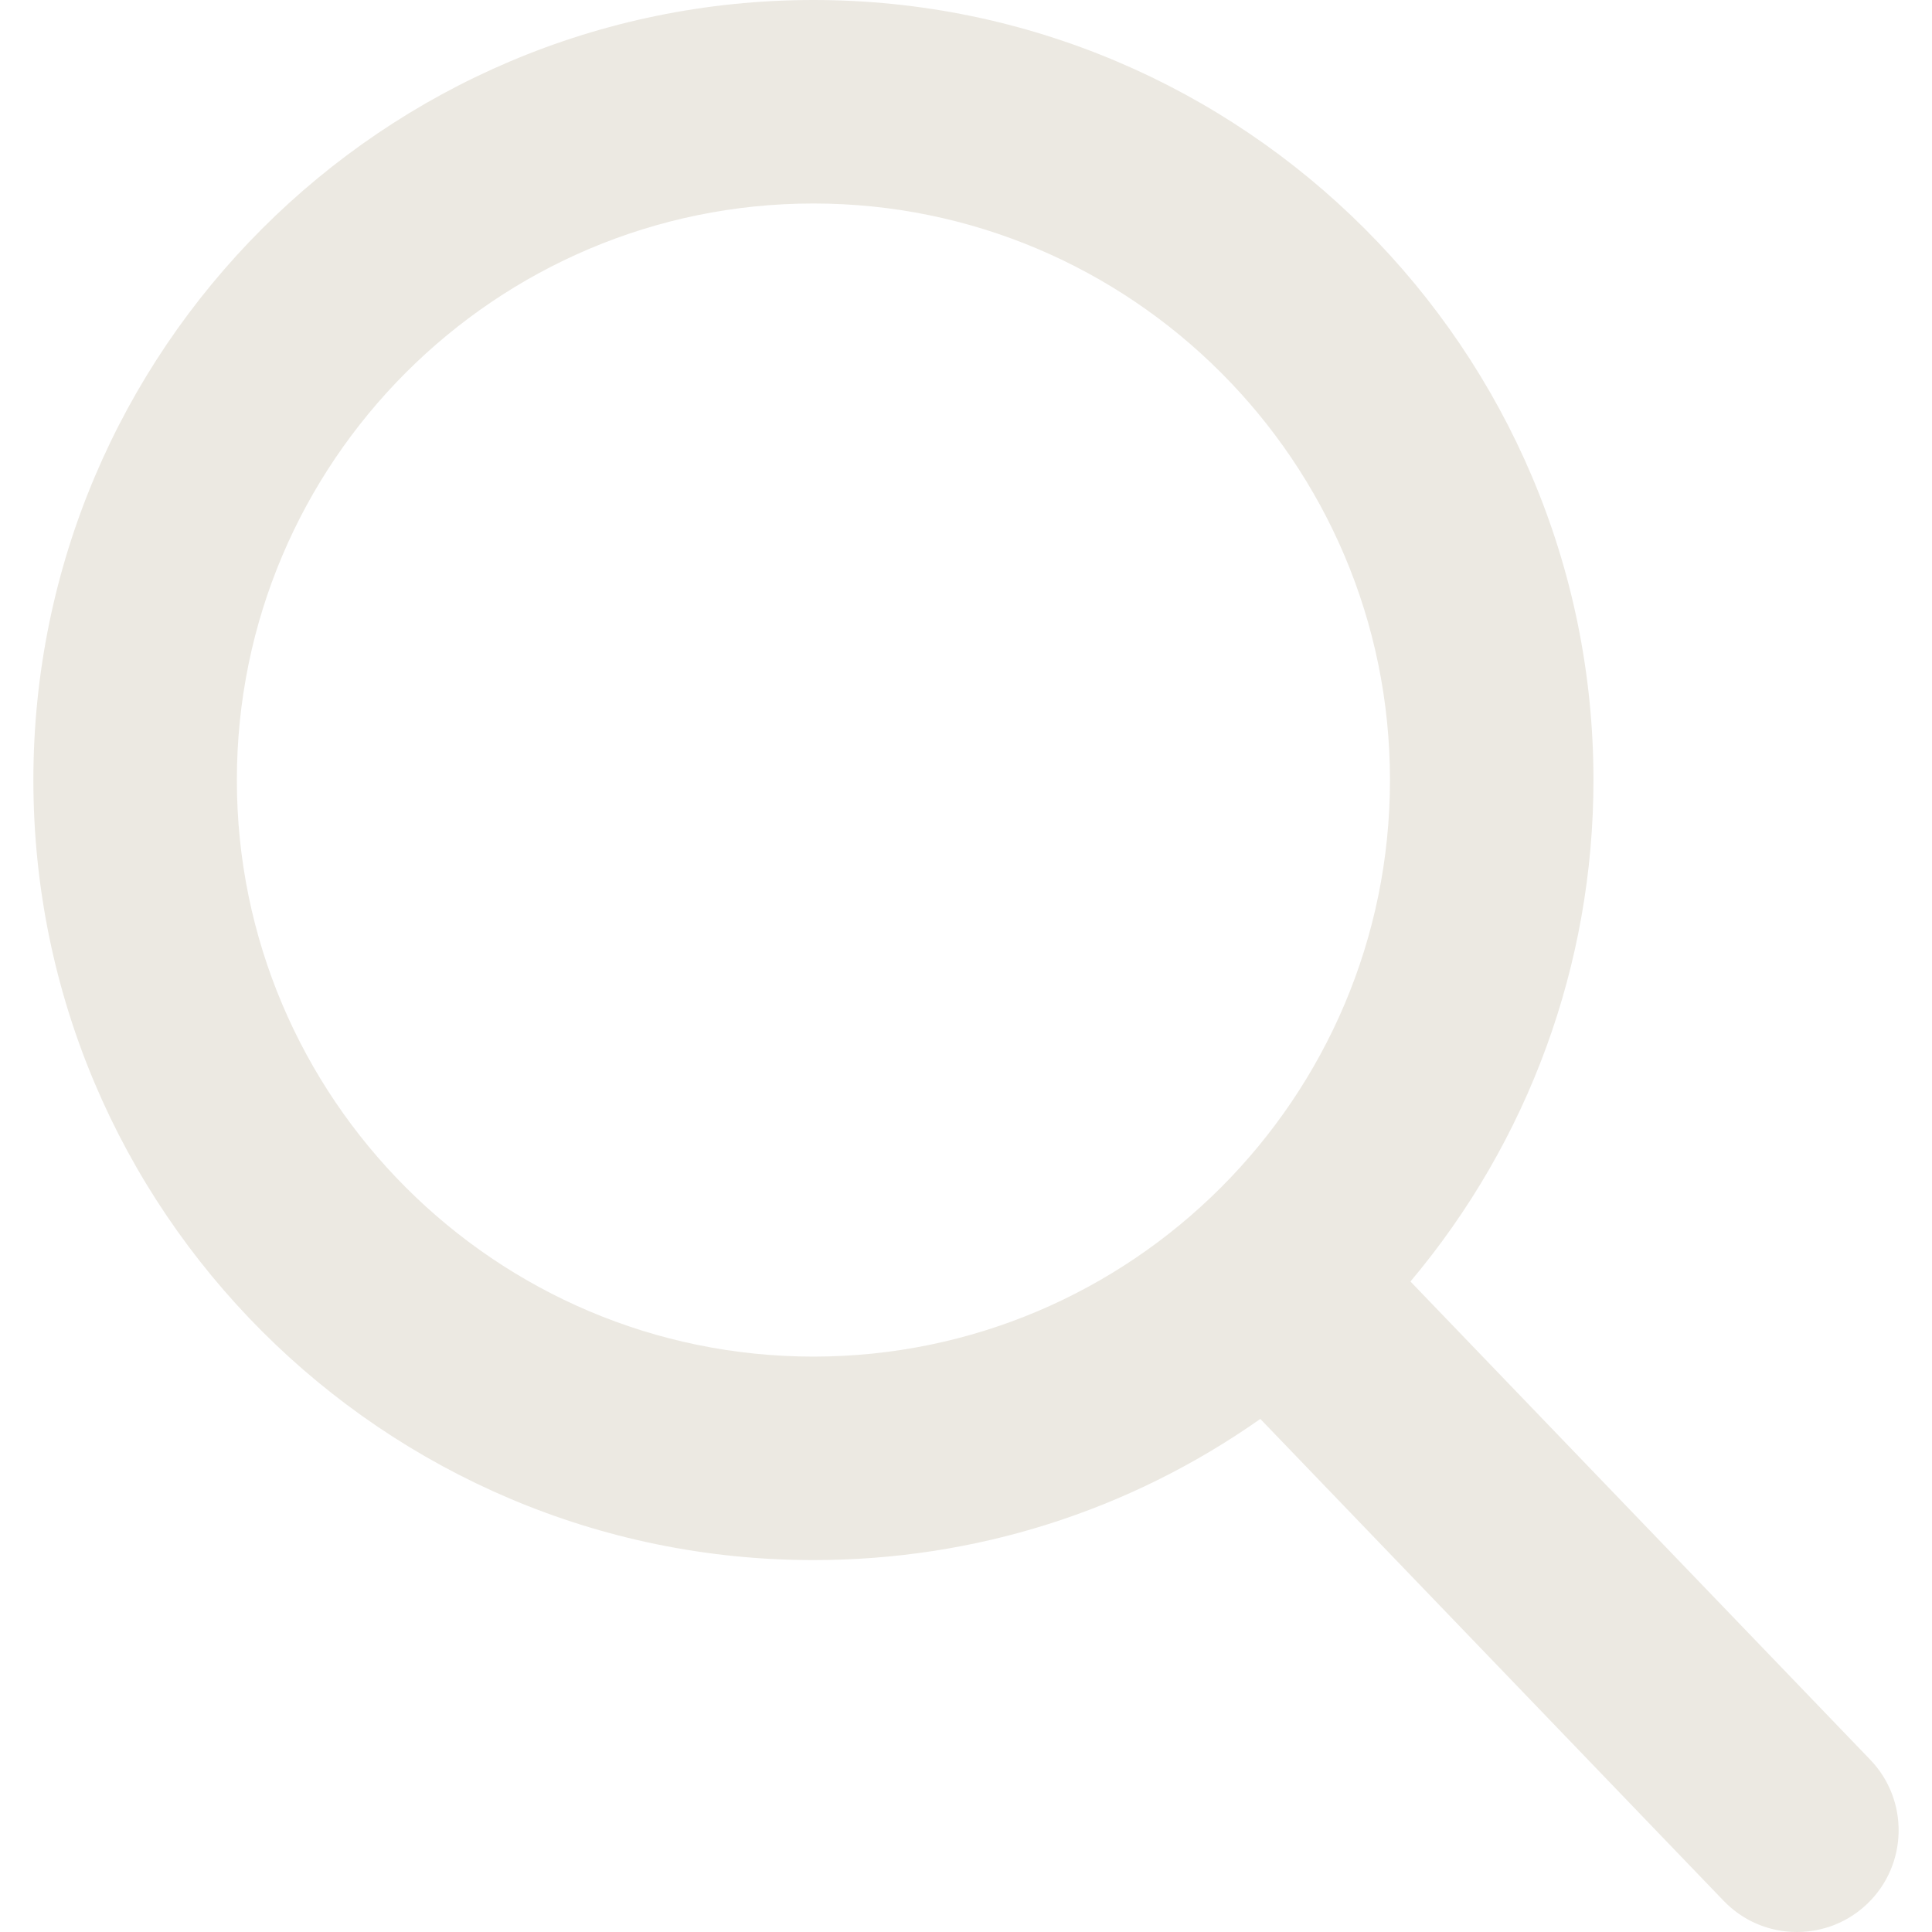
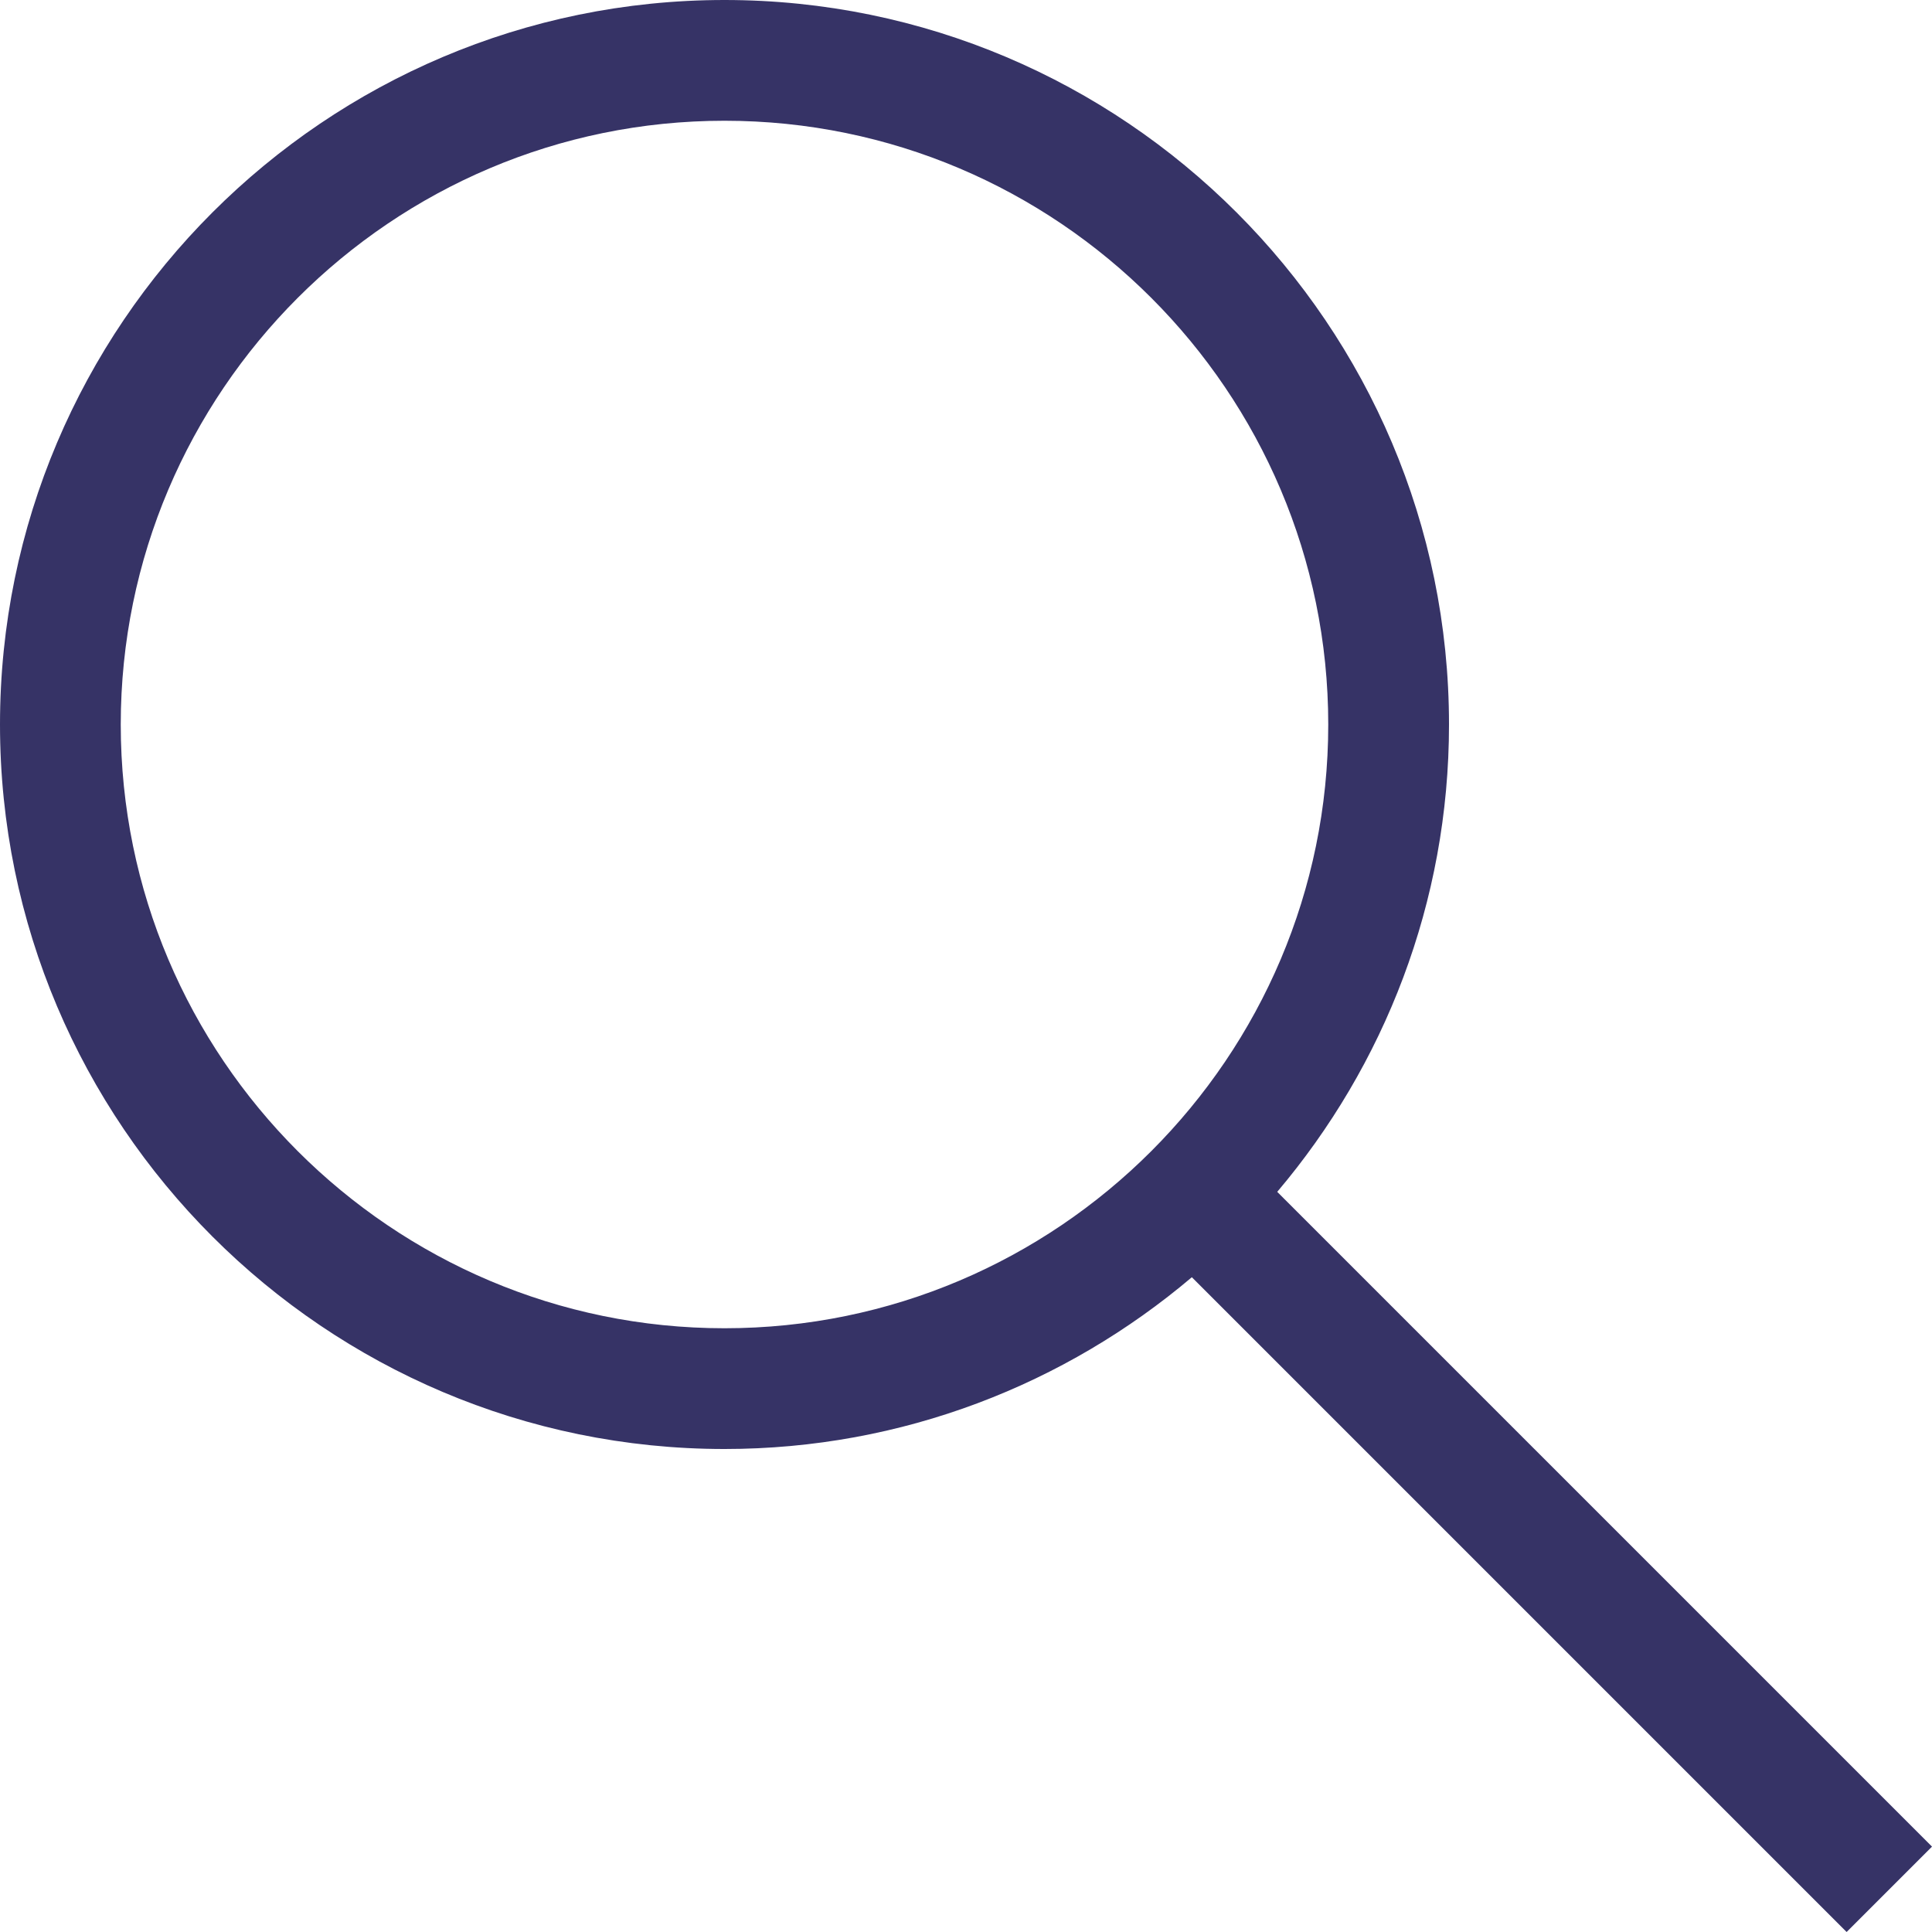
- <svg xmlns="http://www.w3.org/2000/svg" version="1.1" id="Capa_1" x="0px" y="0px" viewBox="0 0 56.966 56.966" style="enable-background:new 0 0 56.966 56.966;" xml:space="preserve" width="512px" height="512px">
+ <svg xmlns="http://www.w3.org/2000/svg" id="Capa_1" enable-background="new 0 0 551.13 551.13" height="512px" viewBox="0 0 551.13 551.13" width="512px" class="">
  <g>
-     <path d="M55.146,51.887L41.588,37.786c3.486-4.144,5.396-9.358,5.396-14.786c0-12.682-10.318-23-23-23s-23,10.318-23,23  s10.318,23,23,23c4.761,0,9.298-1.436,13.177-4.162l13.661,14.208c0.571,0.593,1.339,0.92,2.162,0.92  c0.779,0,1.518-0.297,2.079-0.837C56.255,54.982,56.293,53.08,55.146,51.887z M23.984,6c9.374,0,17,7.626,17,17s-7.626,17-17,17  s-17-7.626-17-17S14.61,6,23.984,6z" data-original="#000000" class="active-path" data-old_color="#000000" fill="#ECE9E2" />
+     <path d="m551.13 526.776-186.785-186.785c30.506-36.023 49.003-82.523 49.003-133.317 0-113.967-92.708-206.674-206.674-206.674s-206.674 92.707-206.674 206.674 92.707 206.674 206.674 206.674c50.794 0 97.294-18.497 133.317-49.003l186.785 186.785s24.354-24.354 24.354-24.354zm-344.456-147.874c-94.961 0-172.228-77.267-172.228-172.228s77.267-172.228 172.228-172.228 172.228 77.267 172.228 172.228-77.267 172.228-172.228 172.228z" data-original="#000000" class="active-path" data-old_color="#000000" fill="#363366" />
  </g>
</svg>
